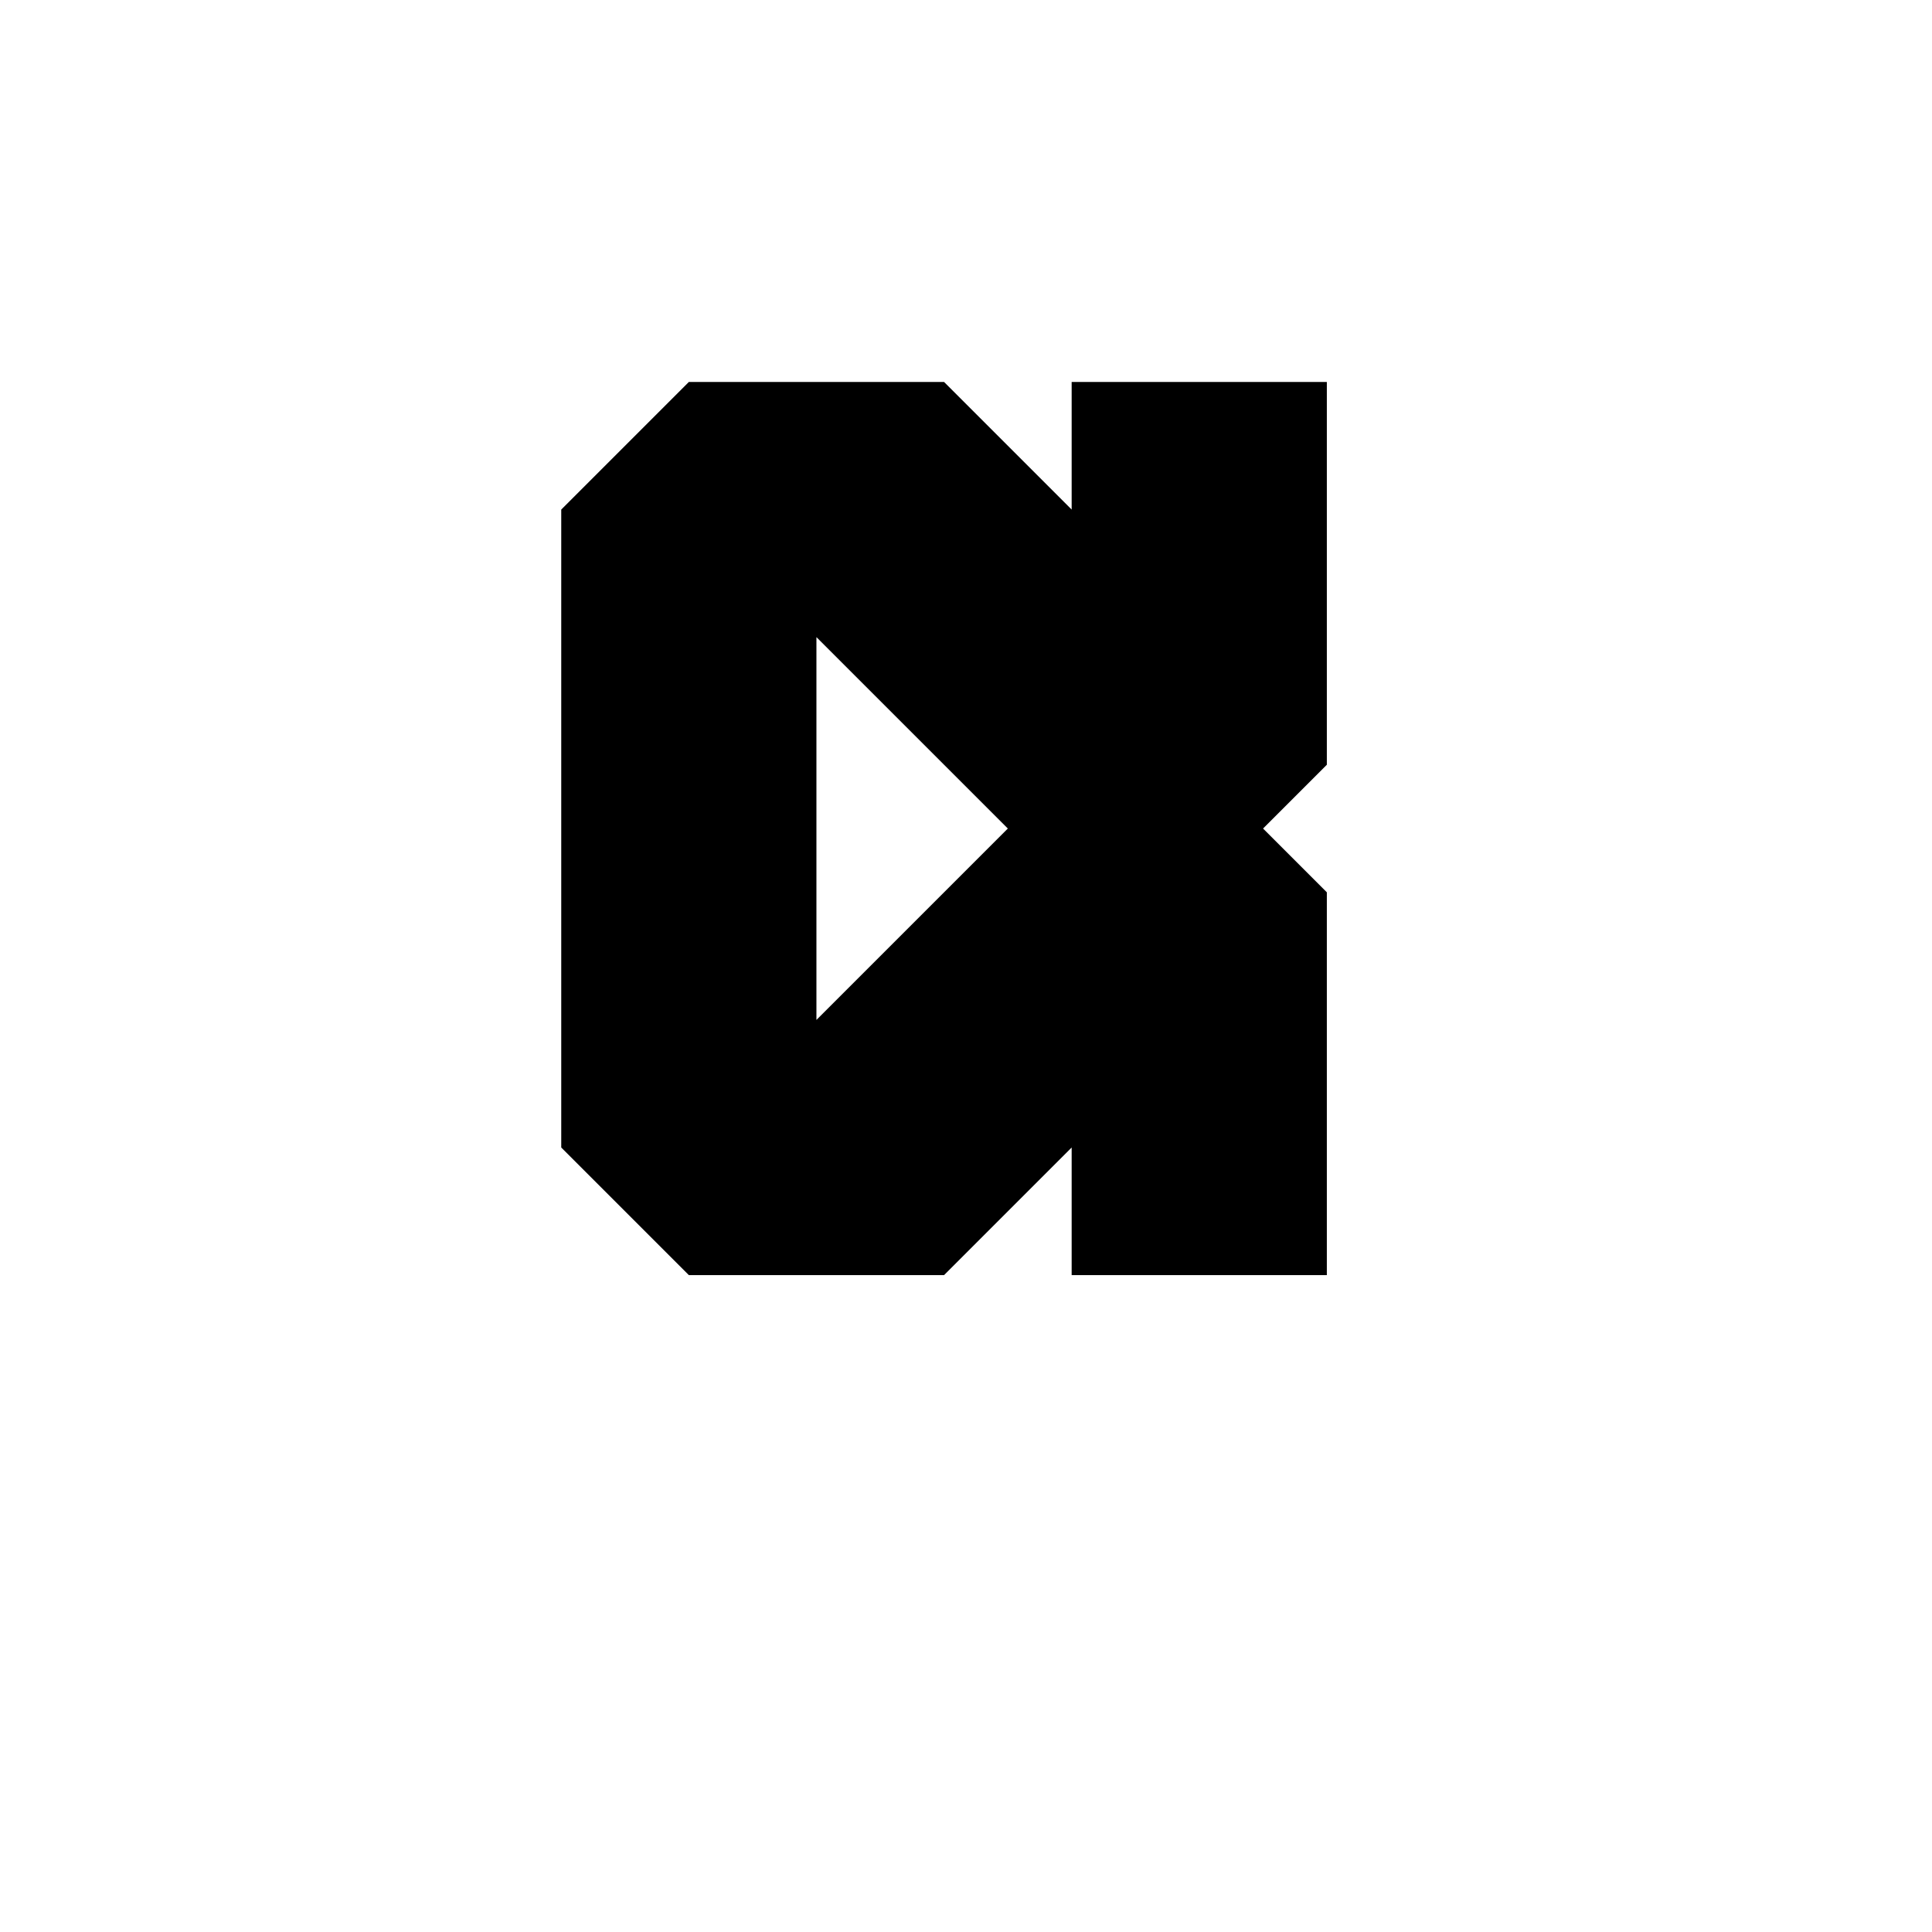
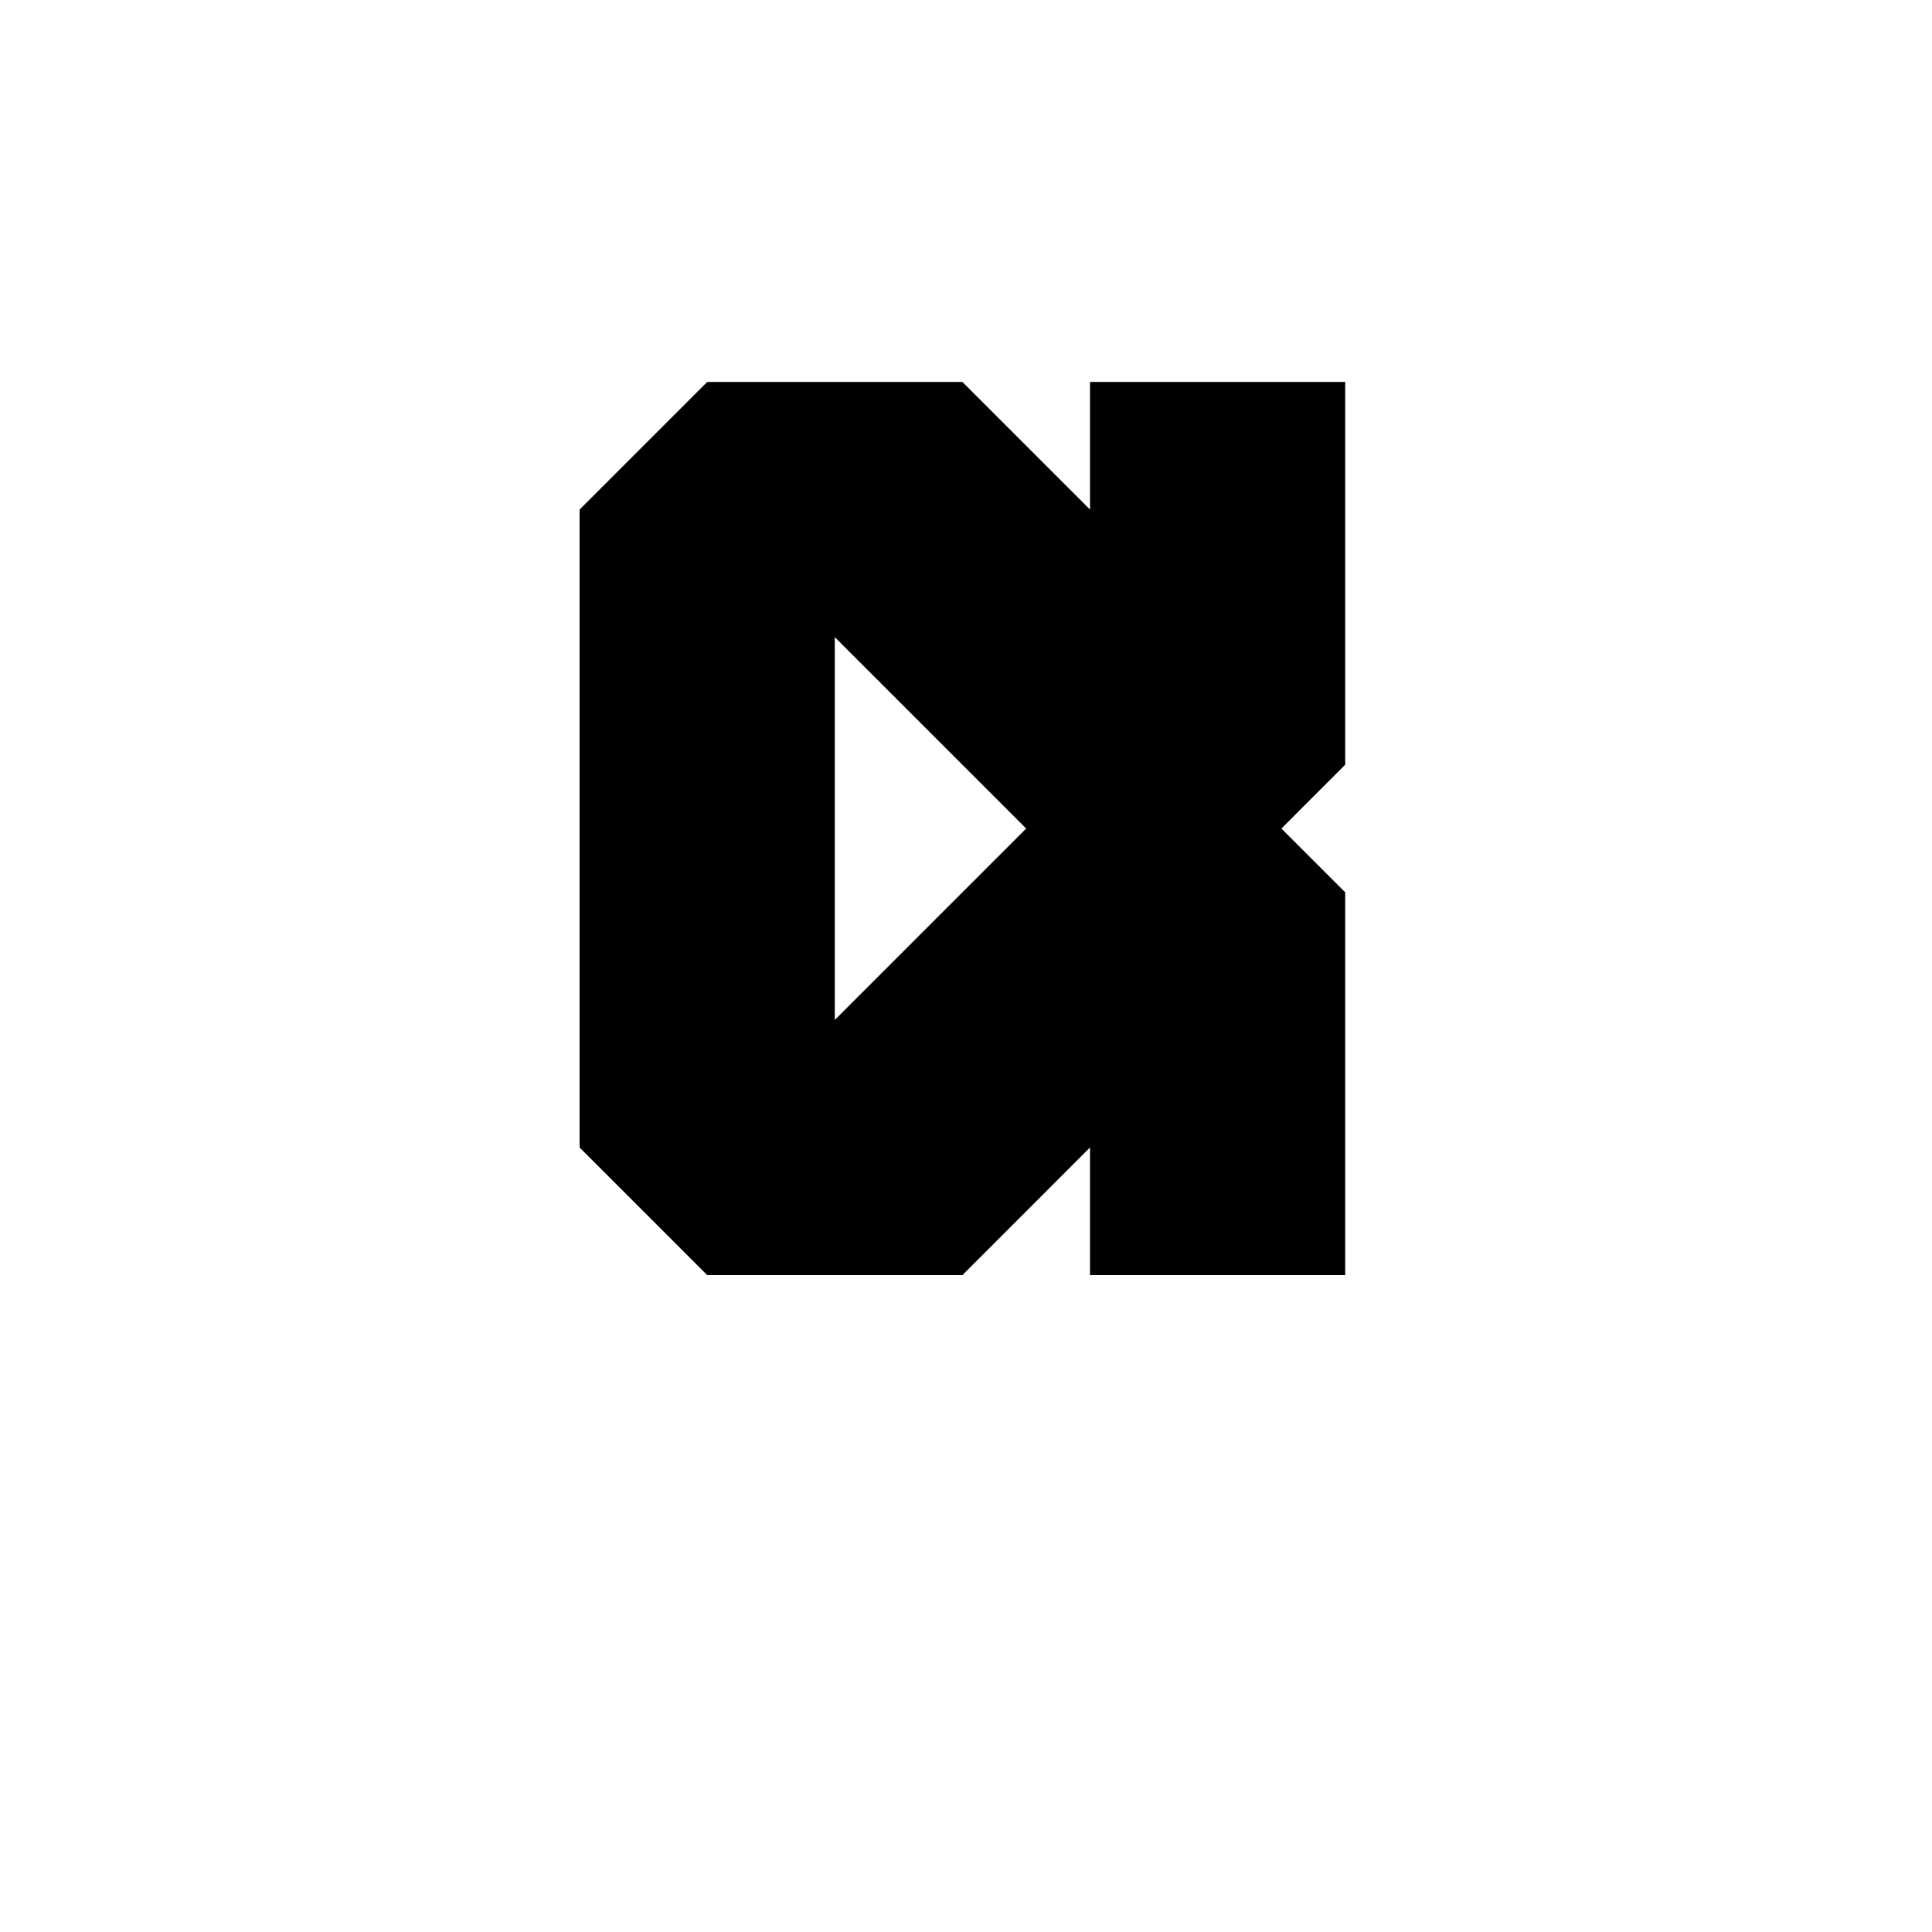
<svg xmlns="http://www.w3.org/2000/svg" viewBox="0 0 512 512" width="512" height="512">
-   <g transform="matrix(0.512,0,0,-0.512,150.784,337.920)">
-     <path d="M-4.0 66.055 62.053 0.002H194.136L260.189 66.055V0.002H392.272V198.138L359.257 231.153L392.272 264.168V462.304H260.189V396.251L194.136 462.304H62.053L-4.0 396.251ZM128.083 330.221 227.151 231.153 128.083 132.085Z" fill="#000000" />
+   <g transform="matrix(0.512,0,0,-0.512,141.824,337.920)">
+     <path d="M23.0 66.06 89.05 0.0H221.14L287.19 66.06V0.0H419.27V198.14L386.26 231.15L419.27 264.17V462.3H287.19V396.25L221.14 462.3H89.05L23.0 396.25ZM155.08 330.22 254.15 231.15 155.08 132.08Z" fill="#000000" />
  </g>
</svg>
